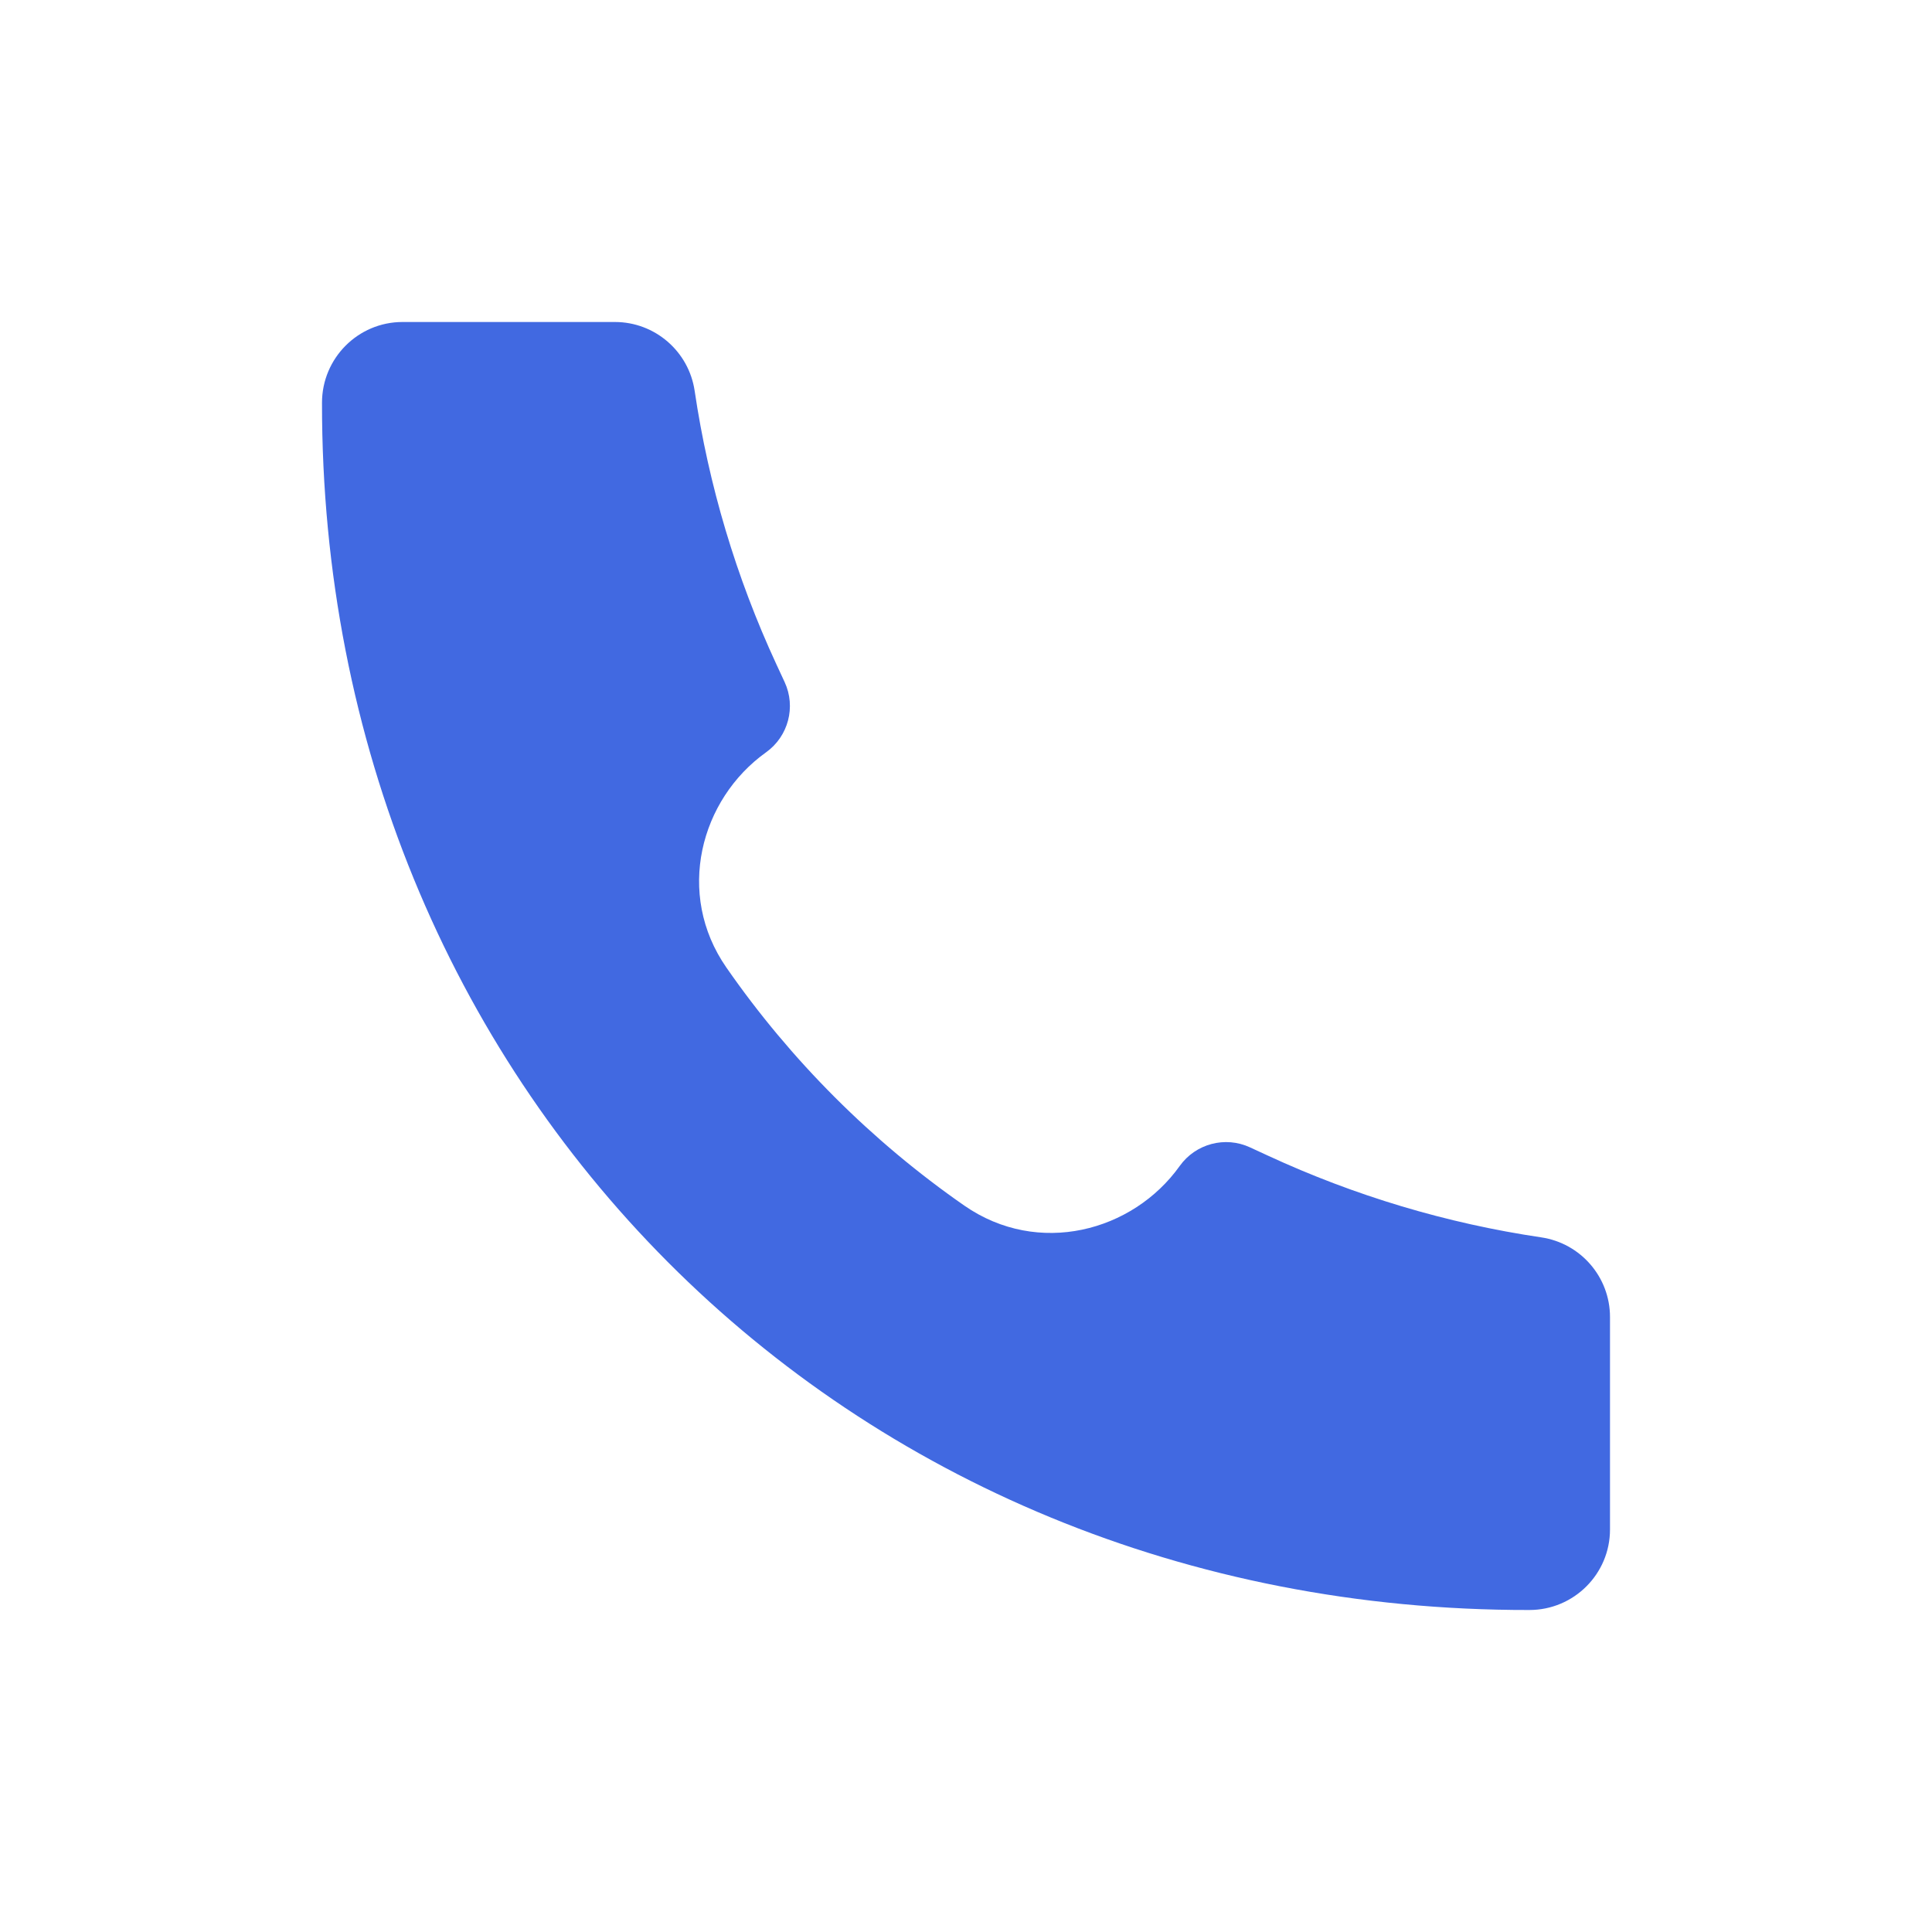
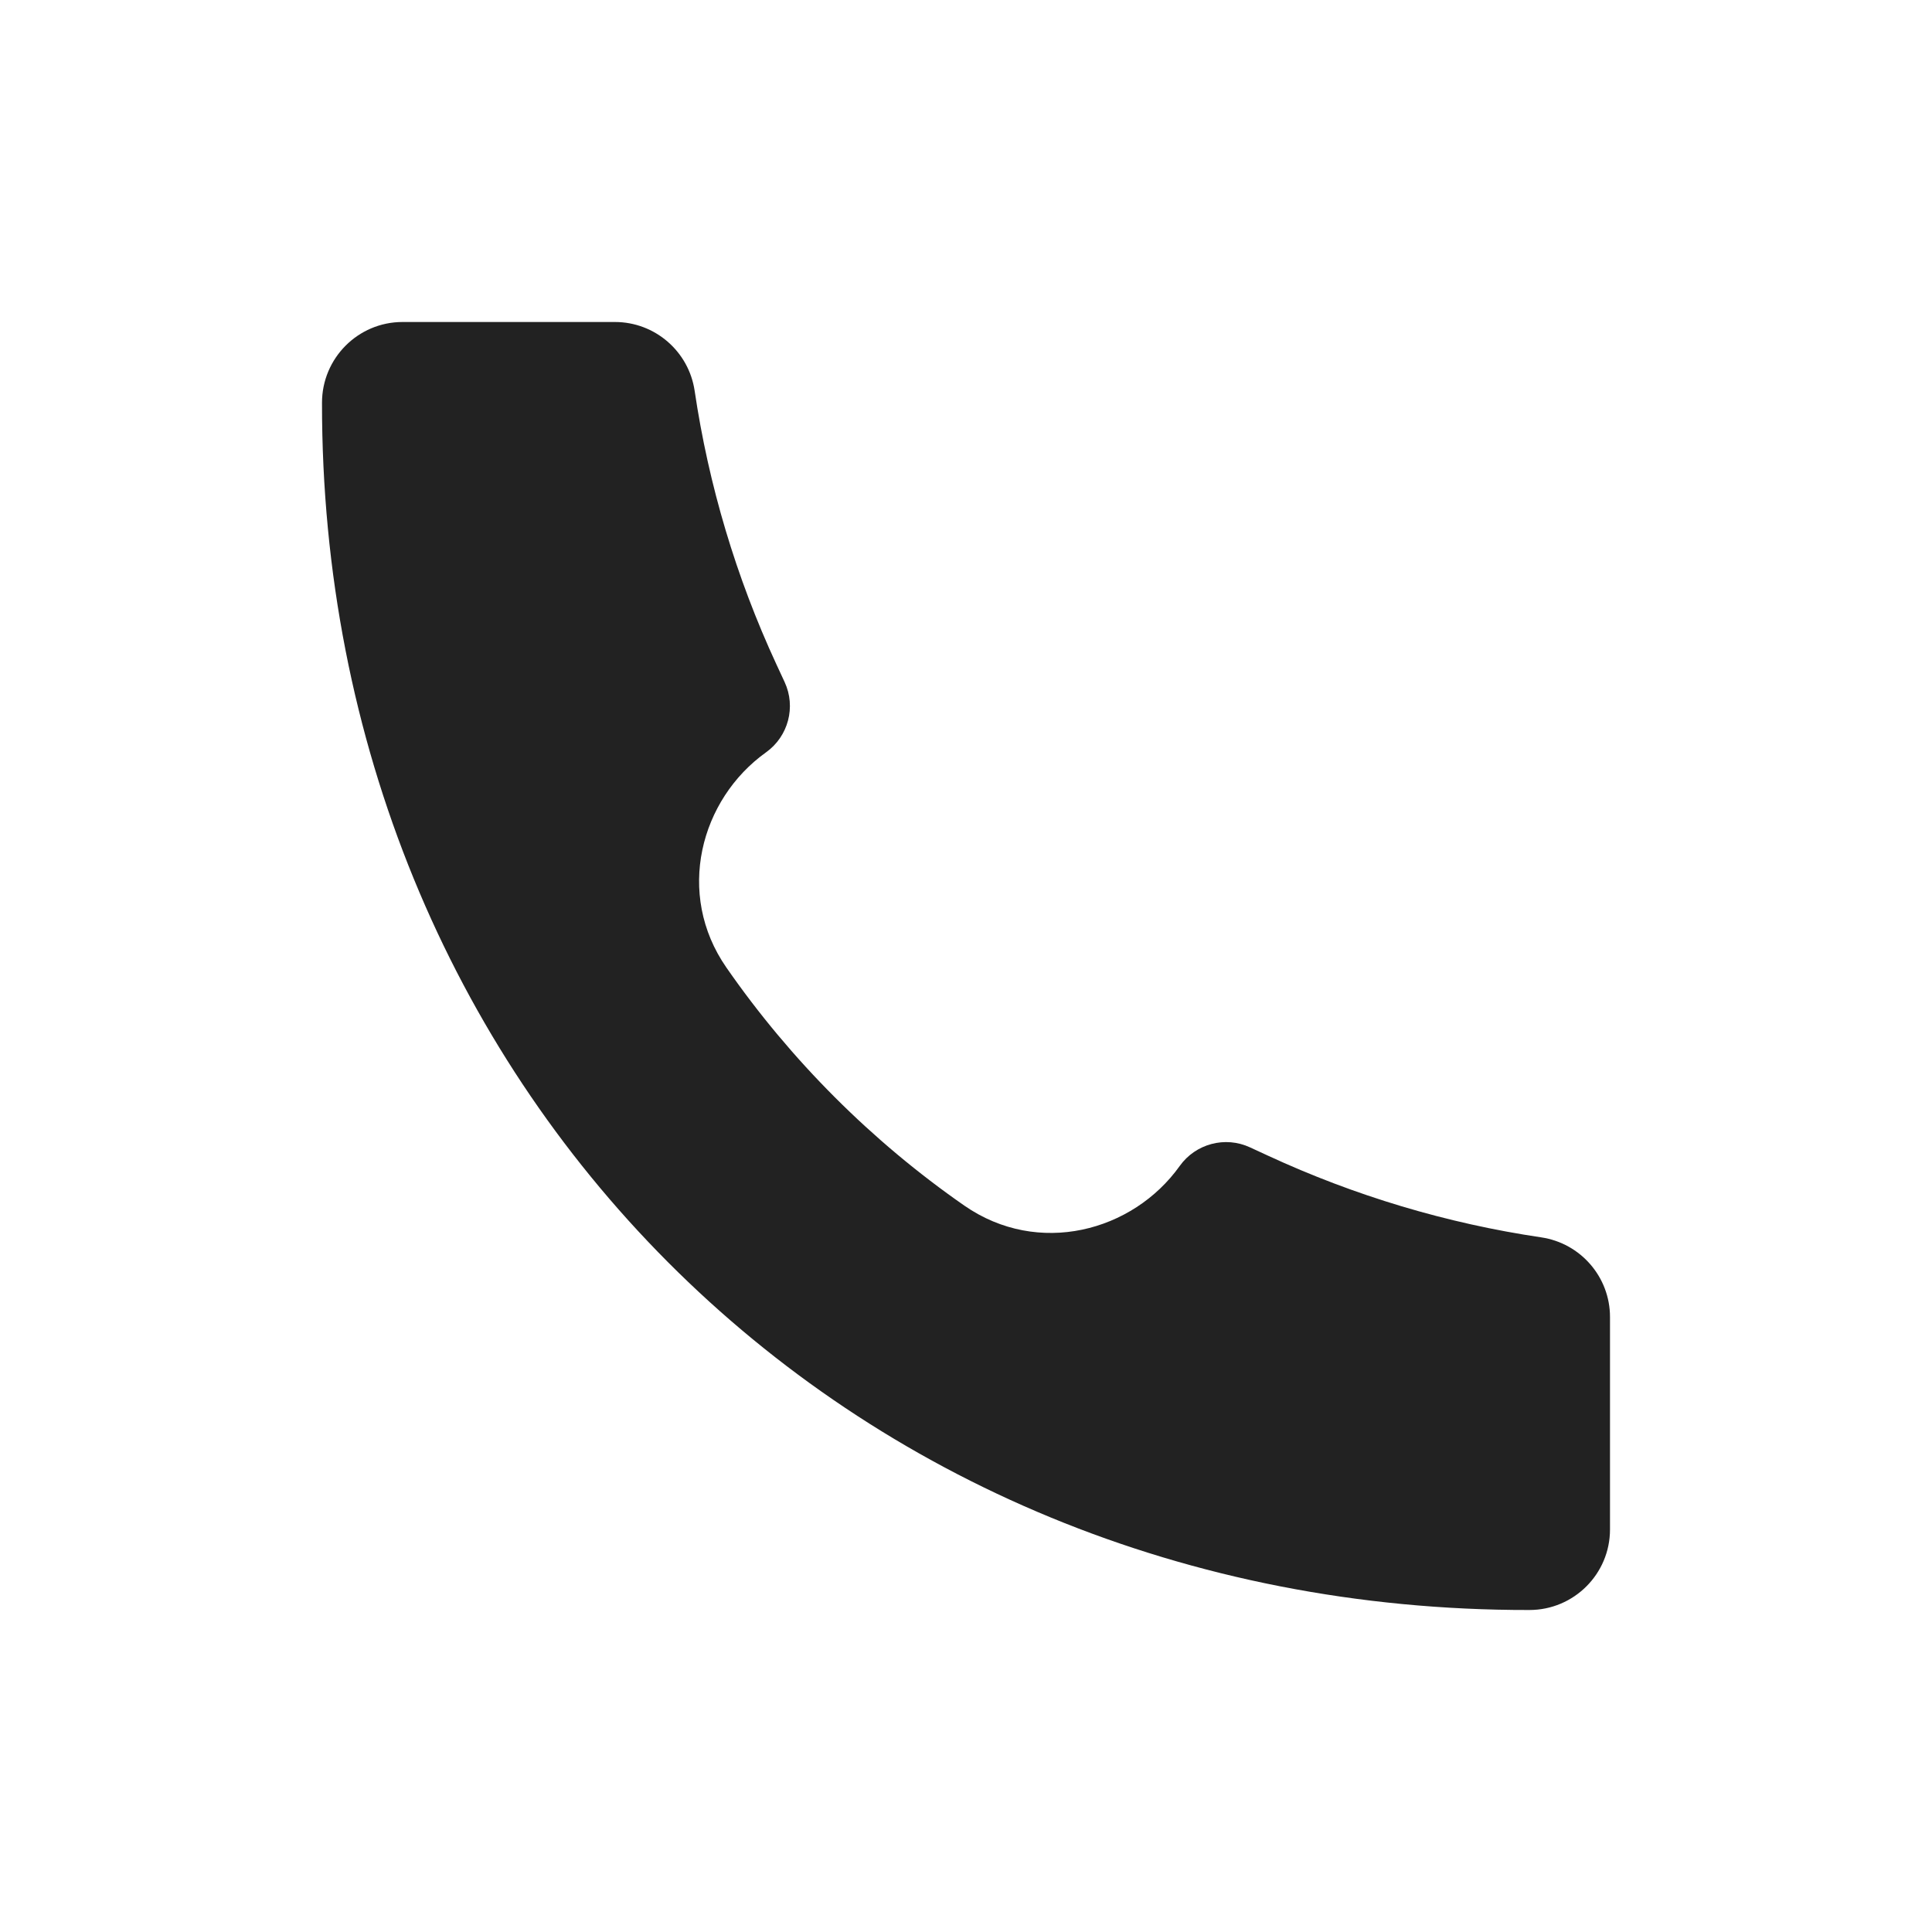
<svg xmlns="http://www.w3.org/2000/svg" width="24" height="24" viewBox="0 0 24 24" fill="none">
-   <path d="M18.997 20C10.466 20.012 3.991 13.46 4 5.003C4 4.45 4.448 4 5 4H7.639C8.135 4 8.556 4.364 8.629 4.854C8.803 6.029 9.145 7.173 9.644 8.251L9.747 8.473C9.89 8.781 9.793 9.147 9.517 9.345C8.699 9.929 8.387 11.104 9.024 12.02C9.823 13.171 10.83 14.178 11.98 14.977C12.897 15.613 14.072 15.301 14.655 14.484C14.853 14.207 15.22 14.11 15.528 14.253L15.749 14.355C16.827 14.854 17.971 15.197 19.146 15.371C19.636 15.444 20 15.865 20 16.36V19C20 19.552 19.551 20 18.999 20L18.997 20Z" fill="royalblue" />
+   <path d="M18.997 20C10.466 20.012 3.991 13.46 4 5.003C4 4.45 4.448 4 5 4H7.639C8.135 4 8.556 4.364 8.629 4.854C8.803 6.029 9.145 7.173 9.644 8.251L9.747 8.473C9.89 8.781 9.793 9.147 9.517 9.345C8.699 9.929 8.387 11.104 9.024 12.02C9.823 13.171 10.83 14.178 11.98 14.977C12.897 15.613 14.072 15.301 14.655 14.484C14.853 14.207 15.22 14.11 15.528 14.253L15.749 14.355C16.827 14.854 17.971 15.197 19.146 15.371C19.636 15.444 20 15.865 20 16.36V19C20 19.552 19.551 20 18.999 20L18.997 20Z" fill="#222" />
</svg>
